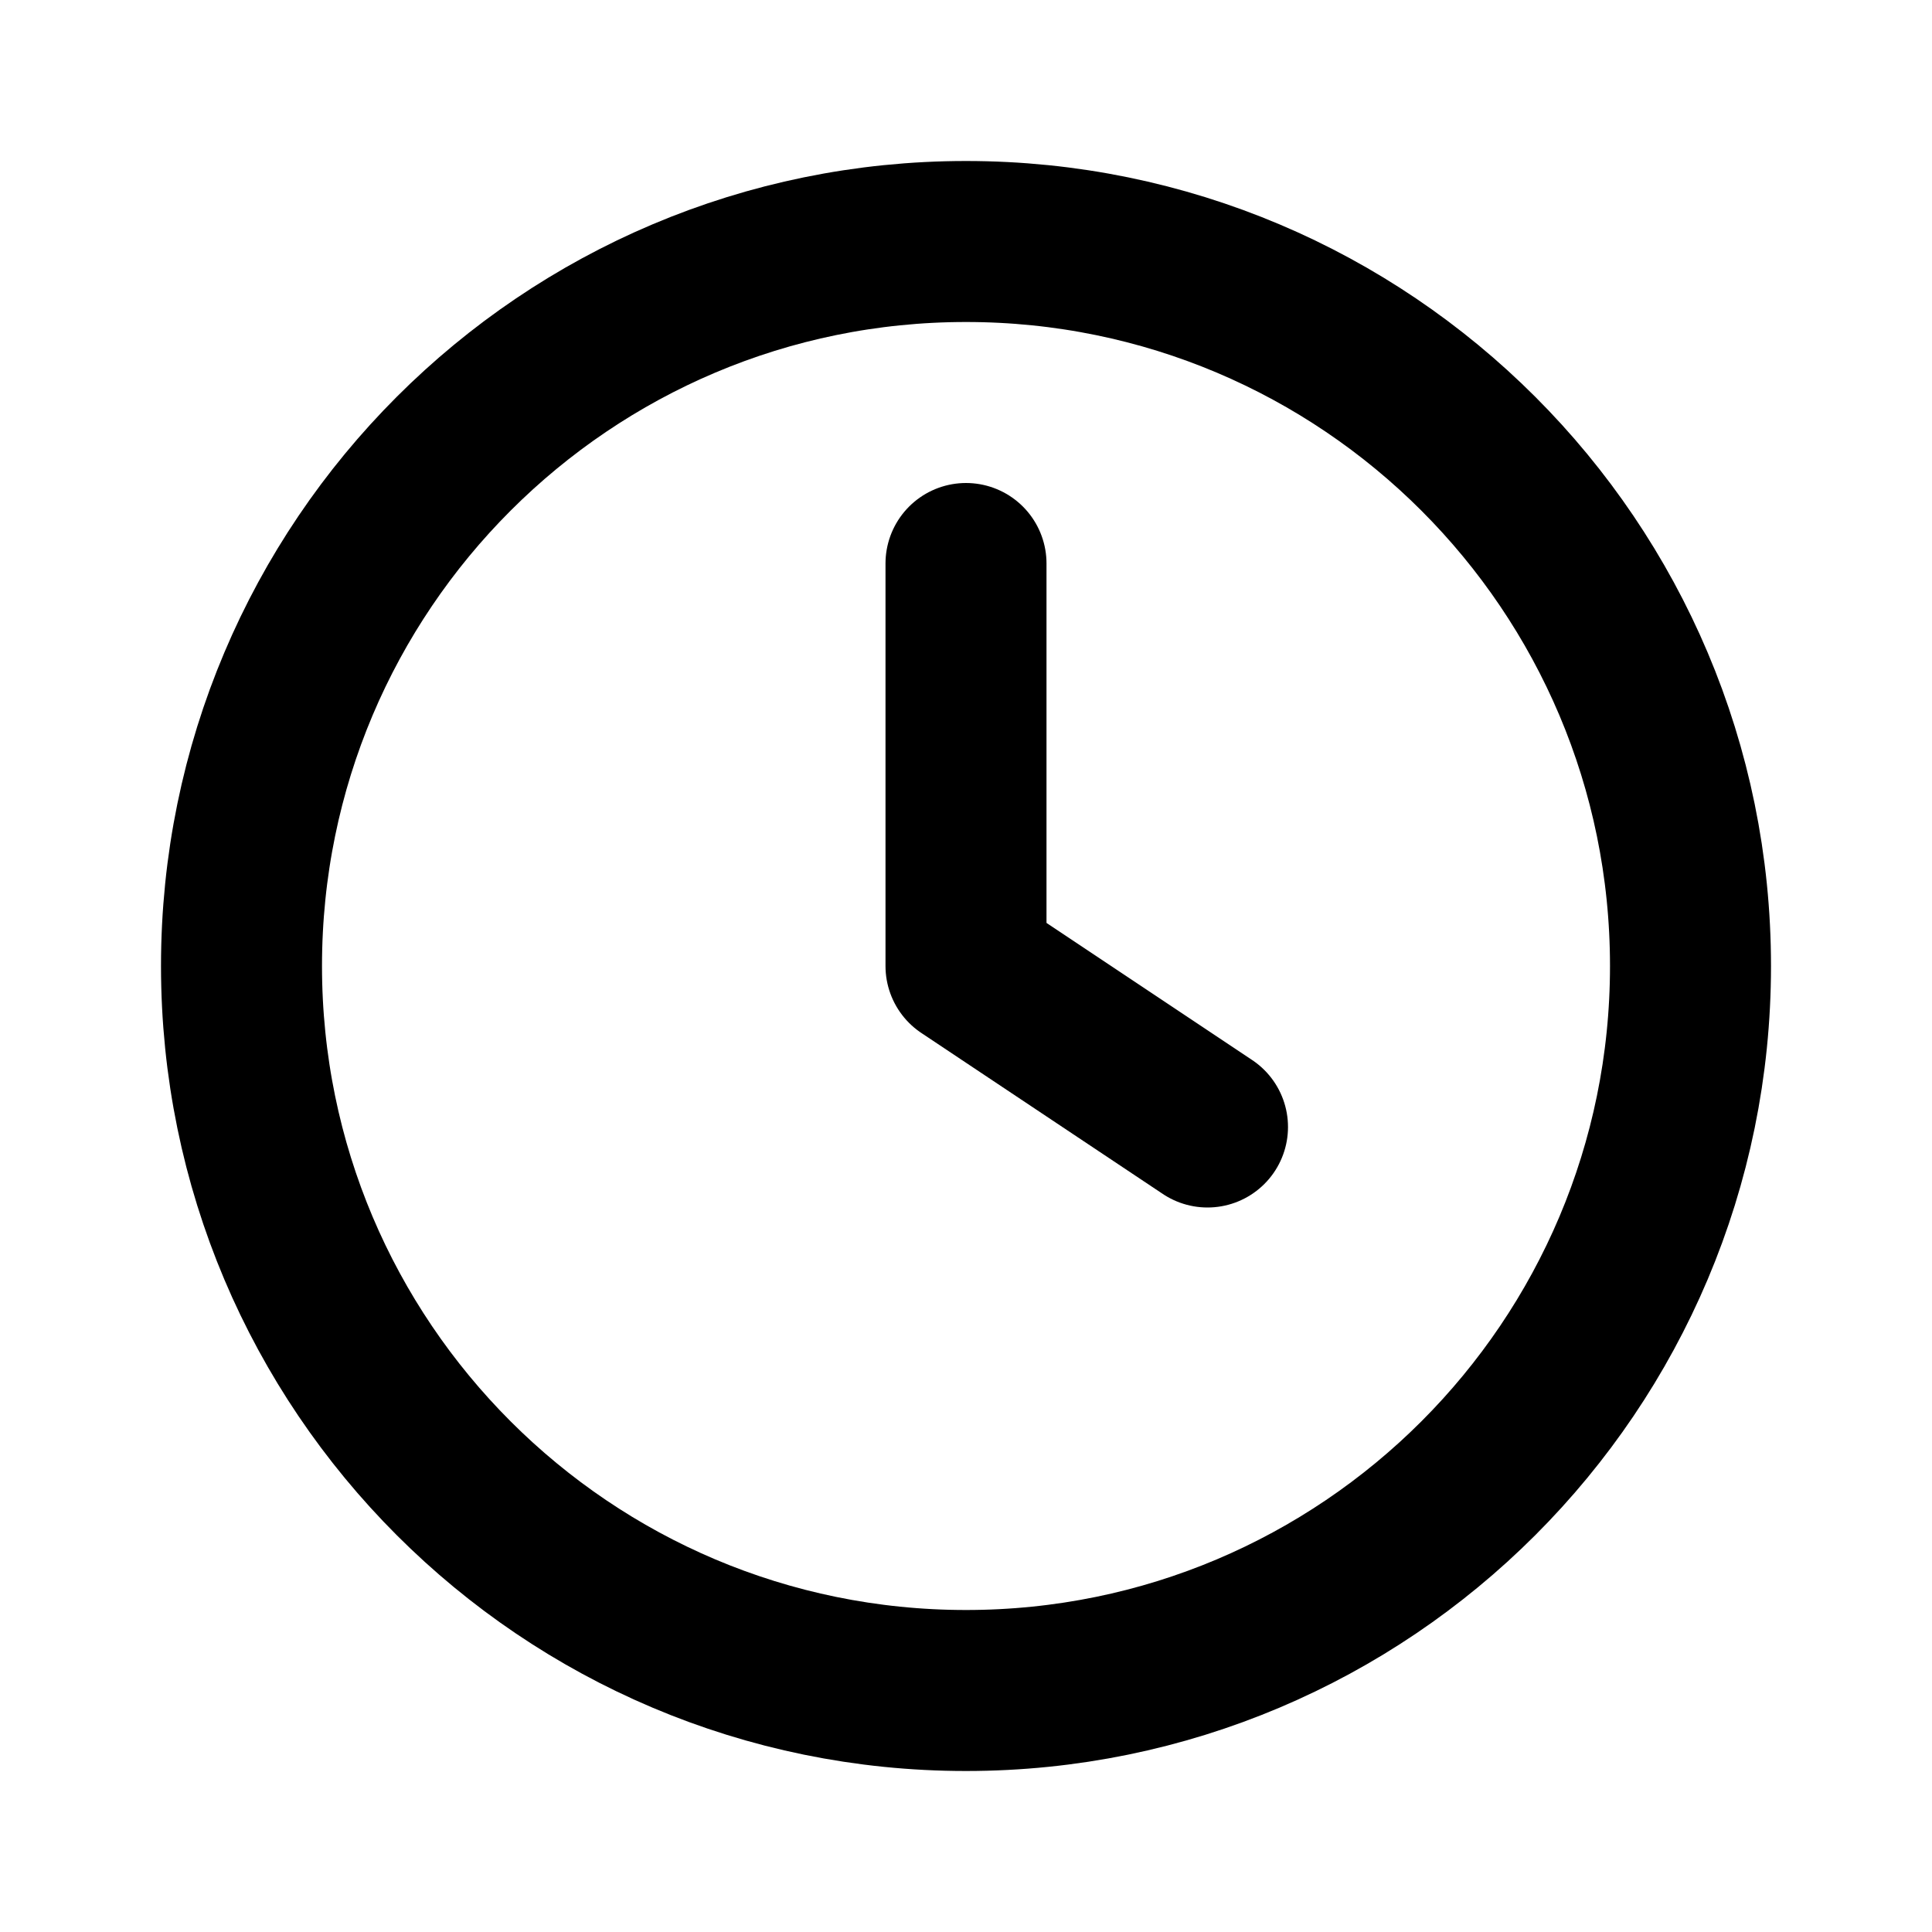
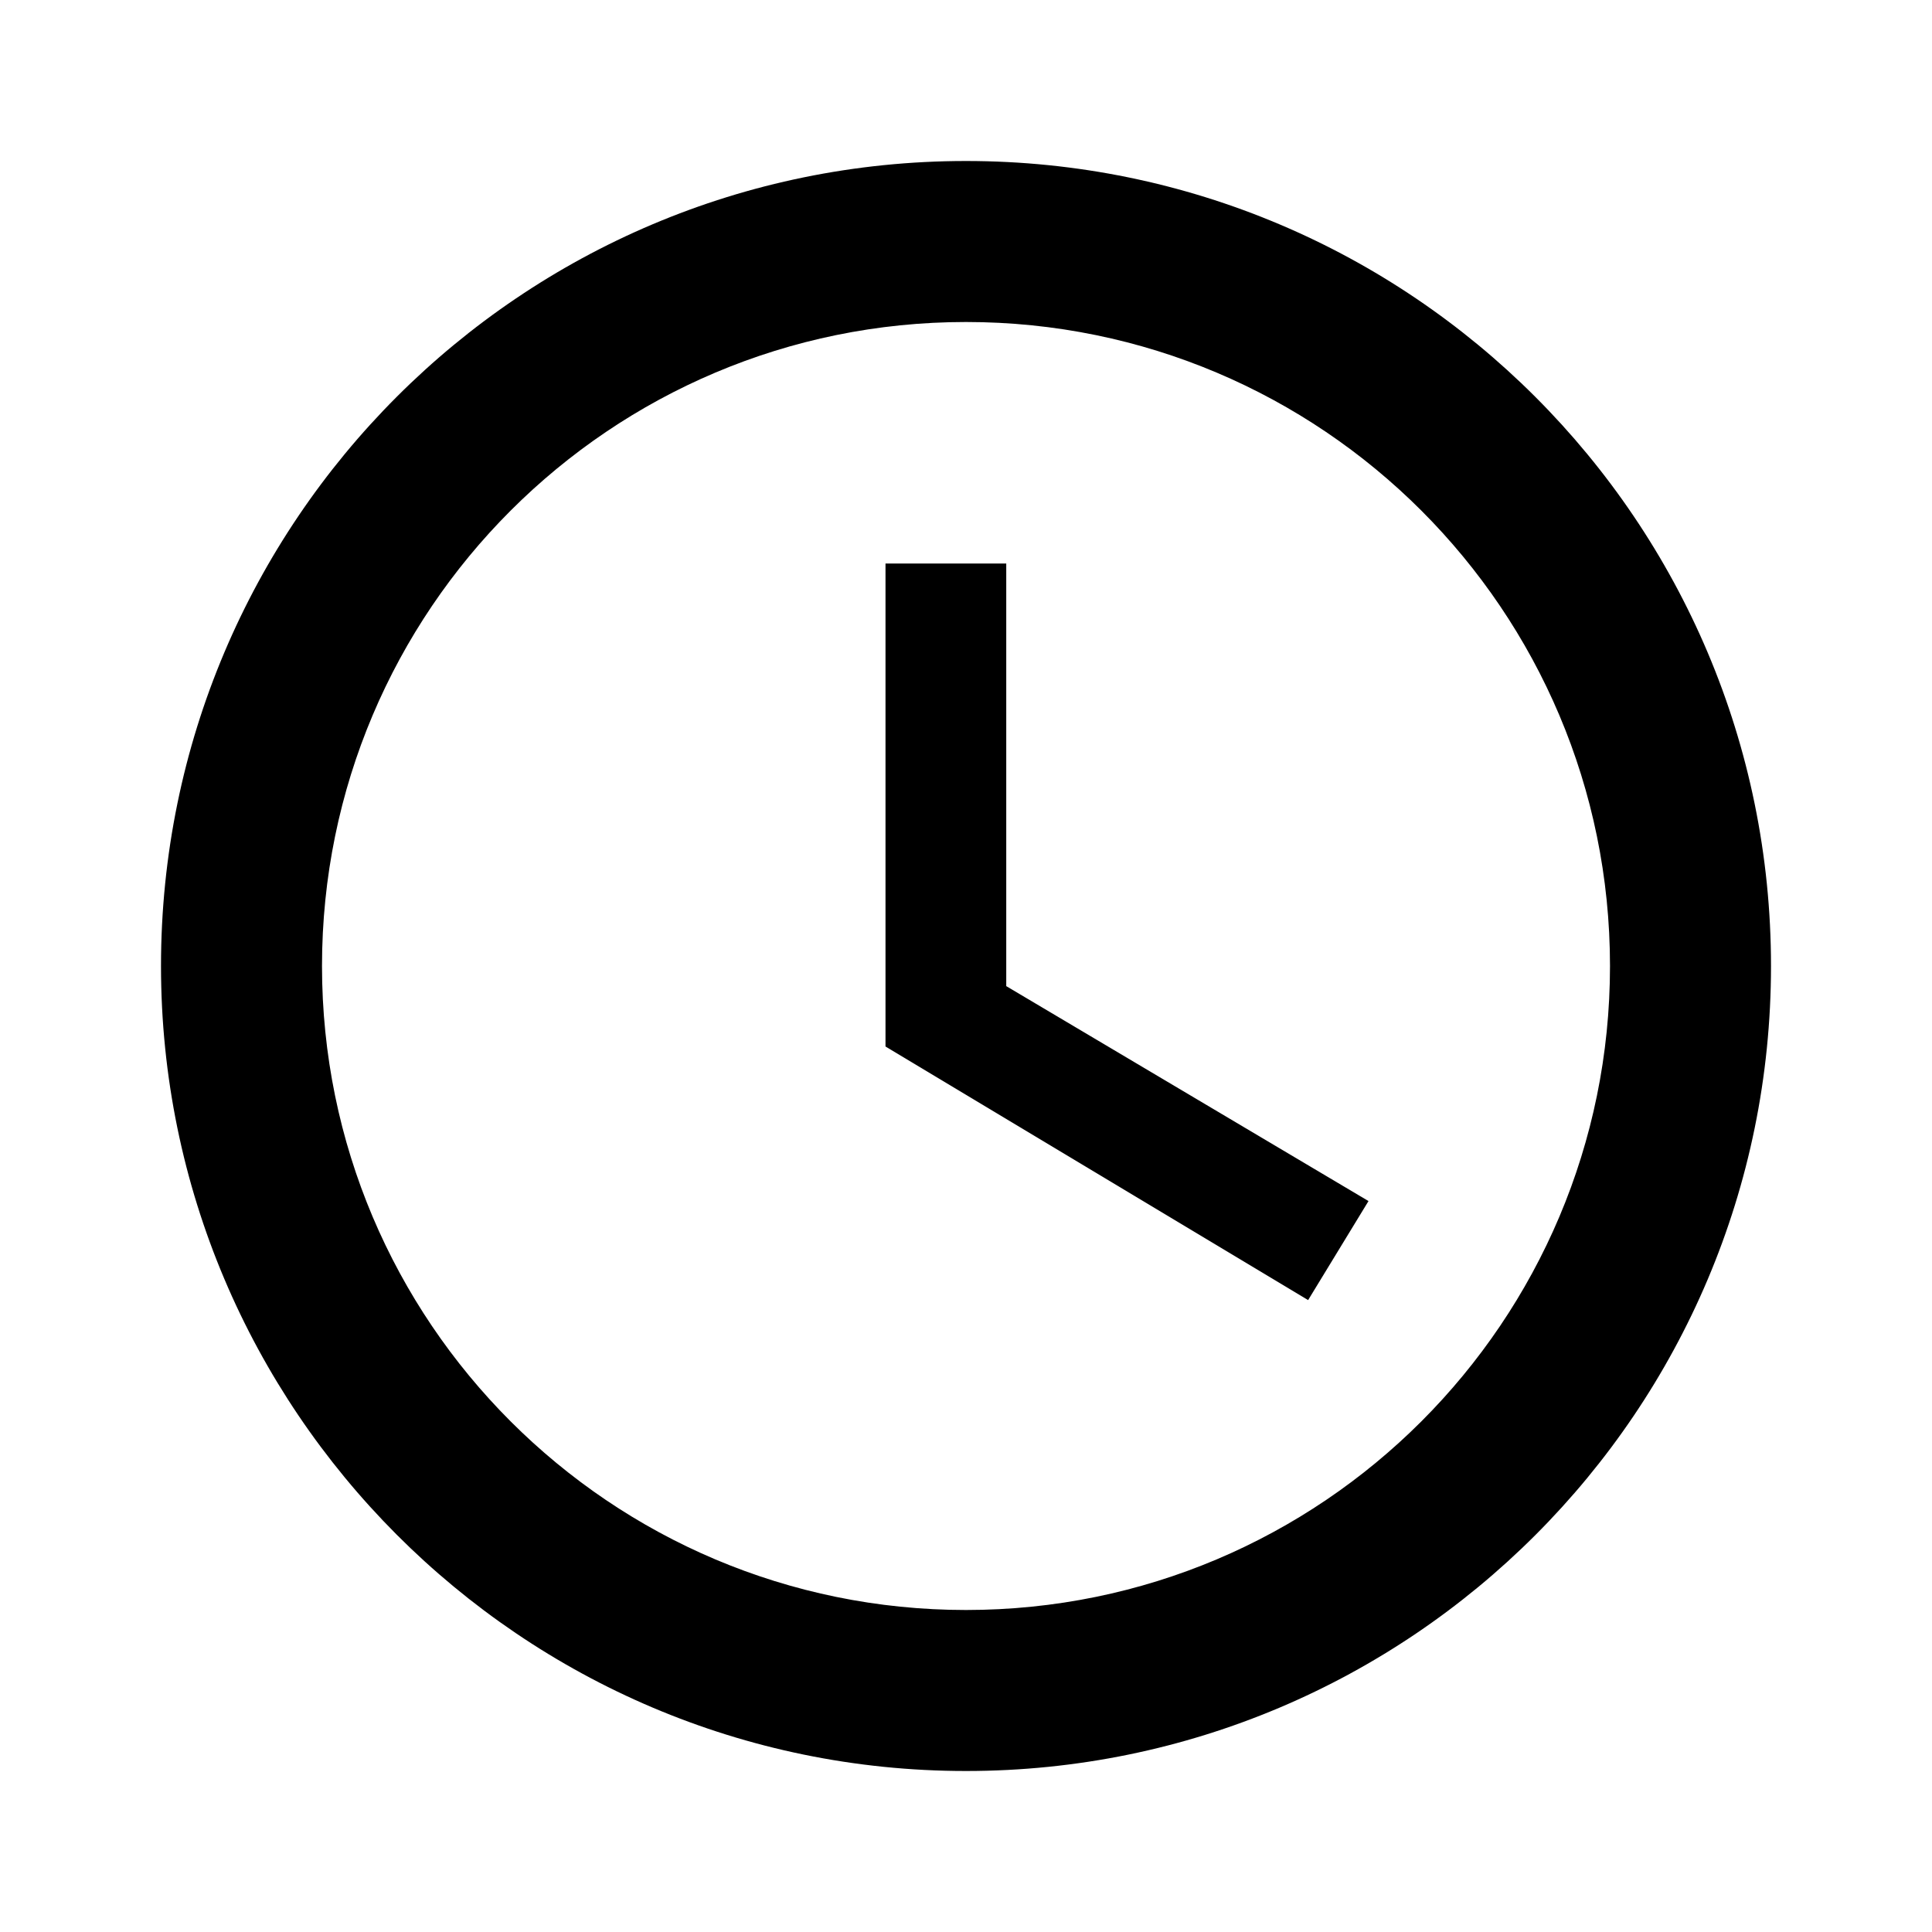
- <svg xmlns="http://www.w3.org/2000/svg" viewBox="0 0 24 24" fill="none" stroke="#000" stroke-width="2" stroke-linecap="round" stroke-linejoin="round">
-   <circle cx="12" cy="12" r="9" />
-   <path d="M12 7v5l3 2" />
+ <svg xmlns="http://www.w3.org/2000/svg" viewBox="0 0 24 24">
+   <path d="M12,20A8,8 0 0,0 20,12A8,8 0 0,0 12,4A8,8 0 0,0 4,12A8,8 0 0,0 12,20M12,2A10,10 0 0,1 22,12A10,10 0 0,1 12,22C6.47,22 2,17.5 2,12A10,10 0 0,1 12,2M12.5,7V12.25L17,14.92L16.25,16.15L11,13V7H12.5Z" />
</svg>
